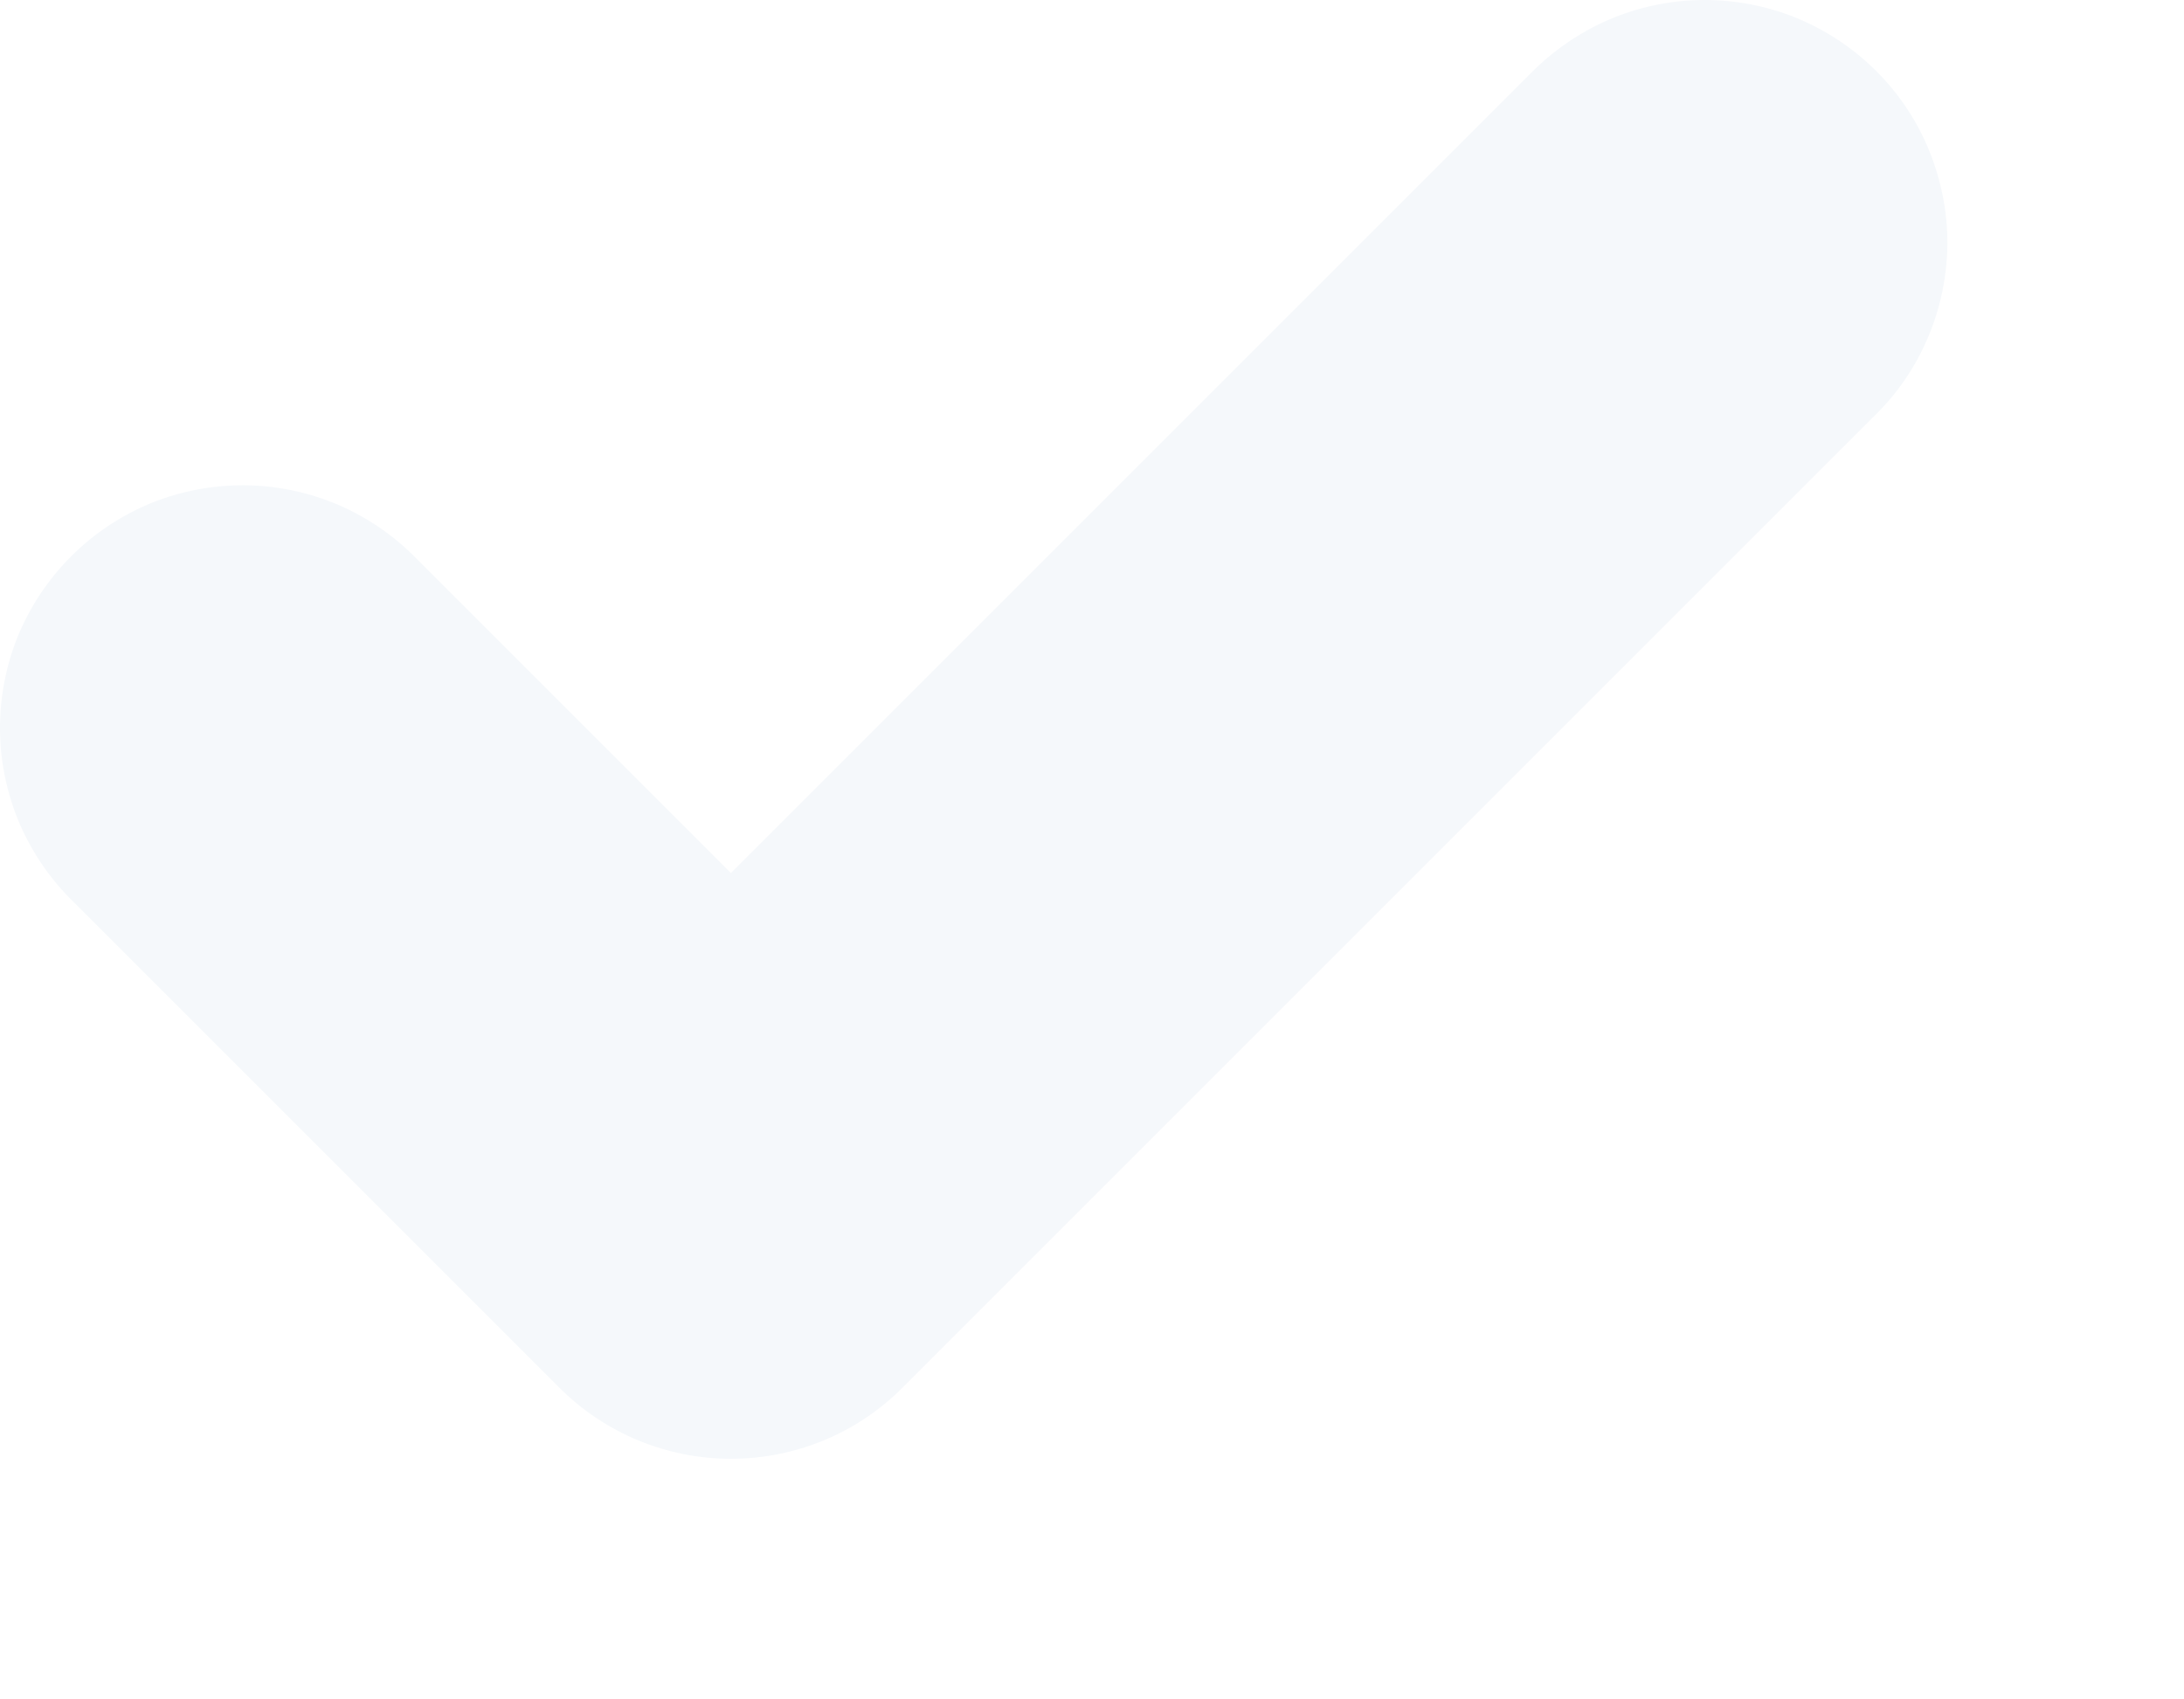
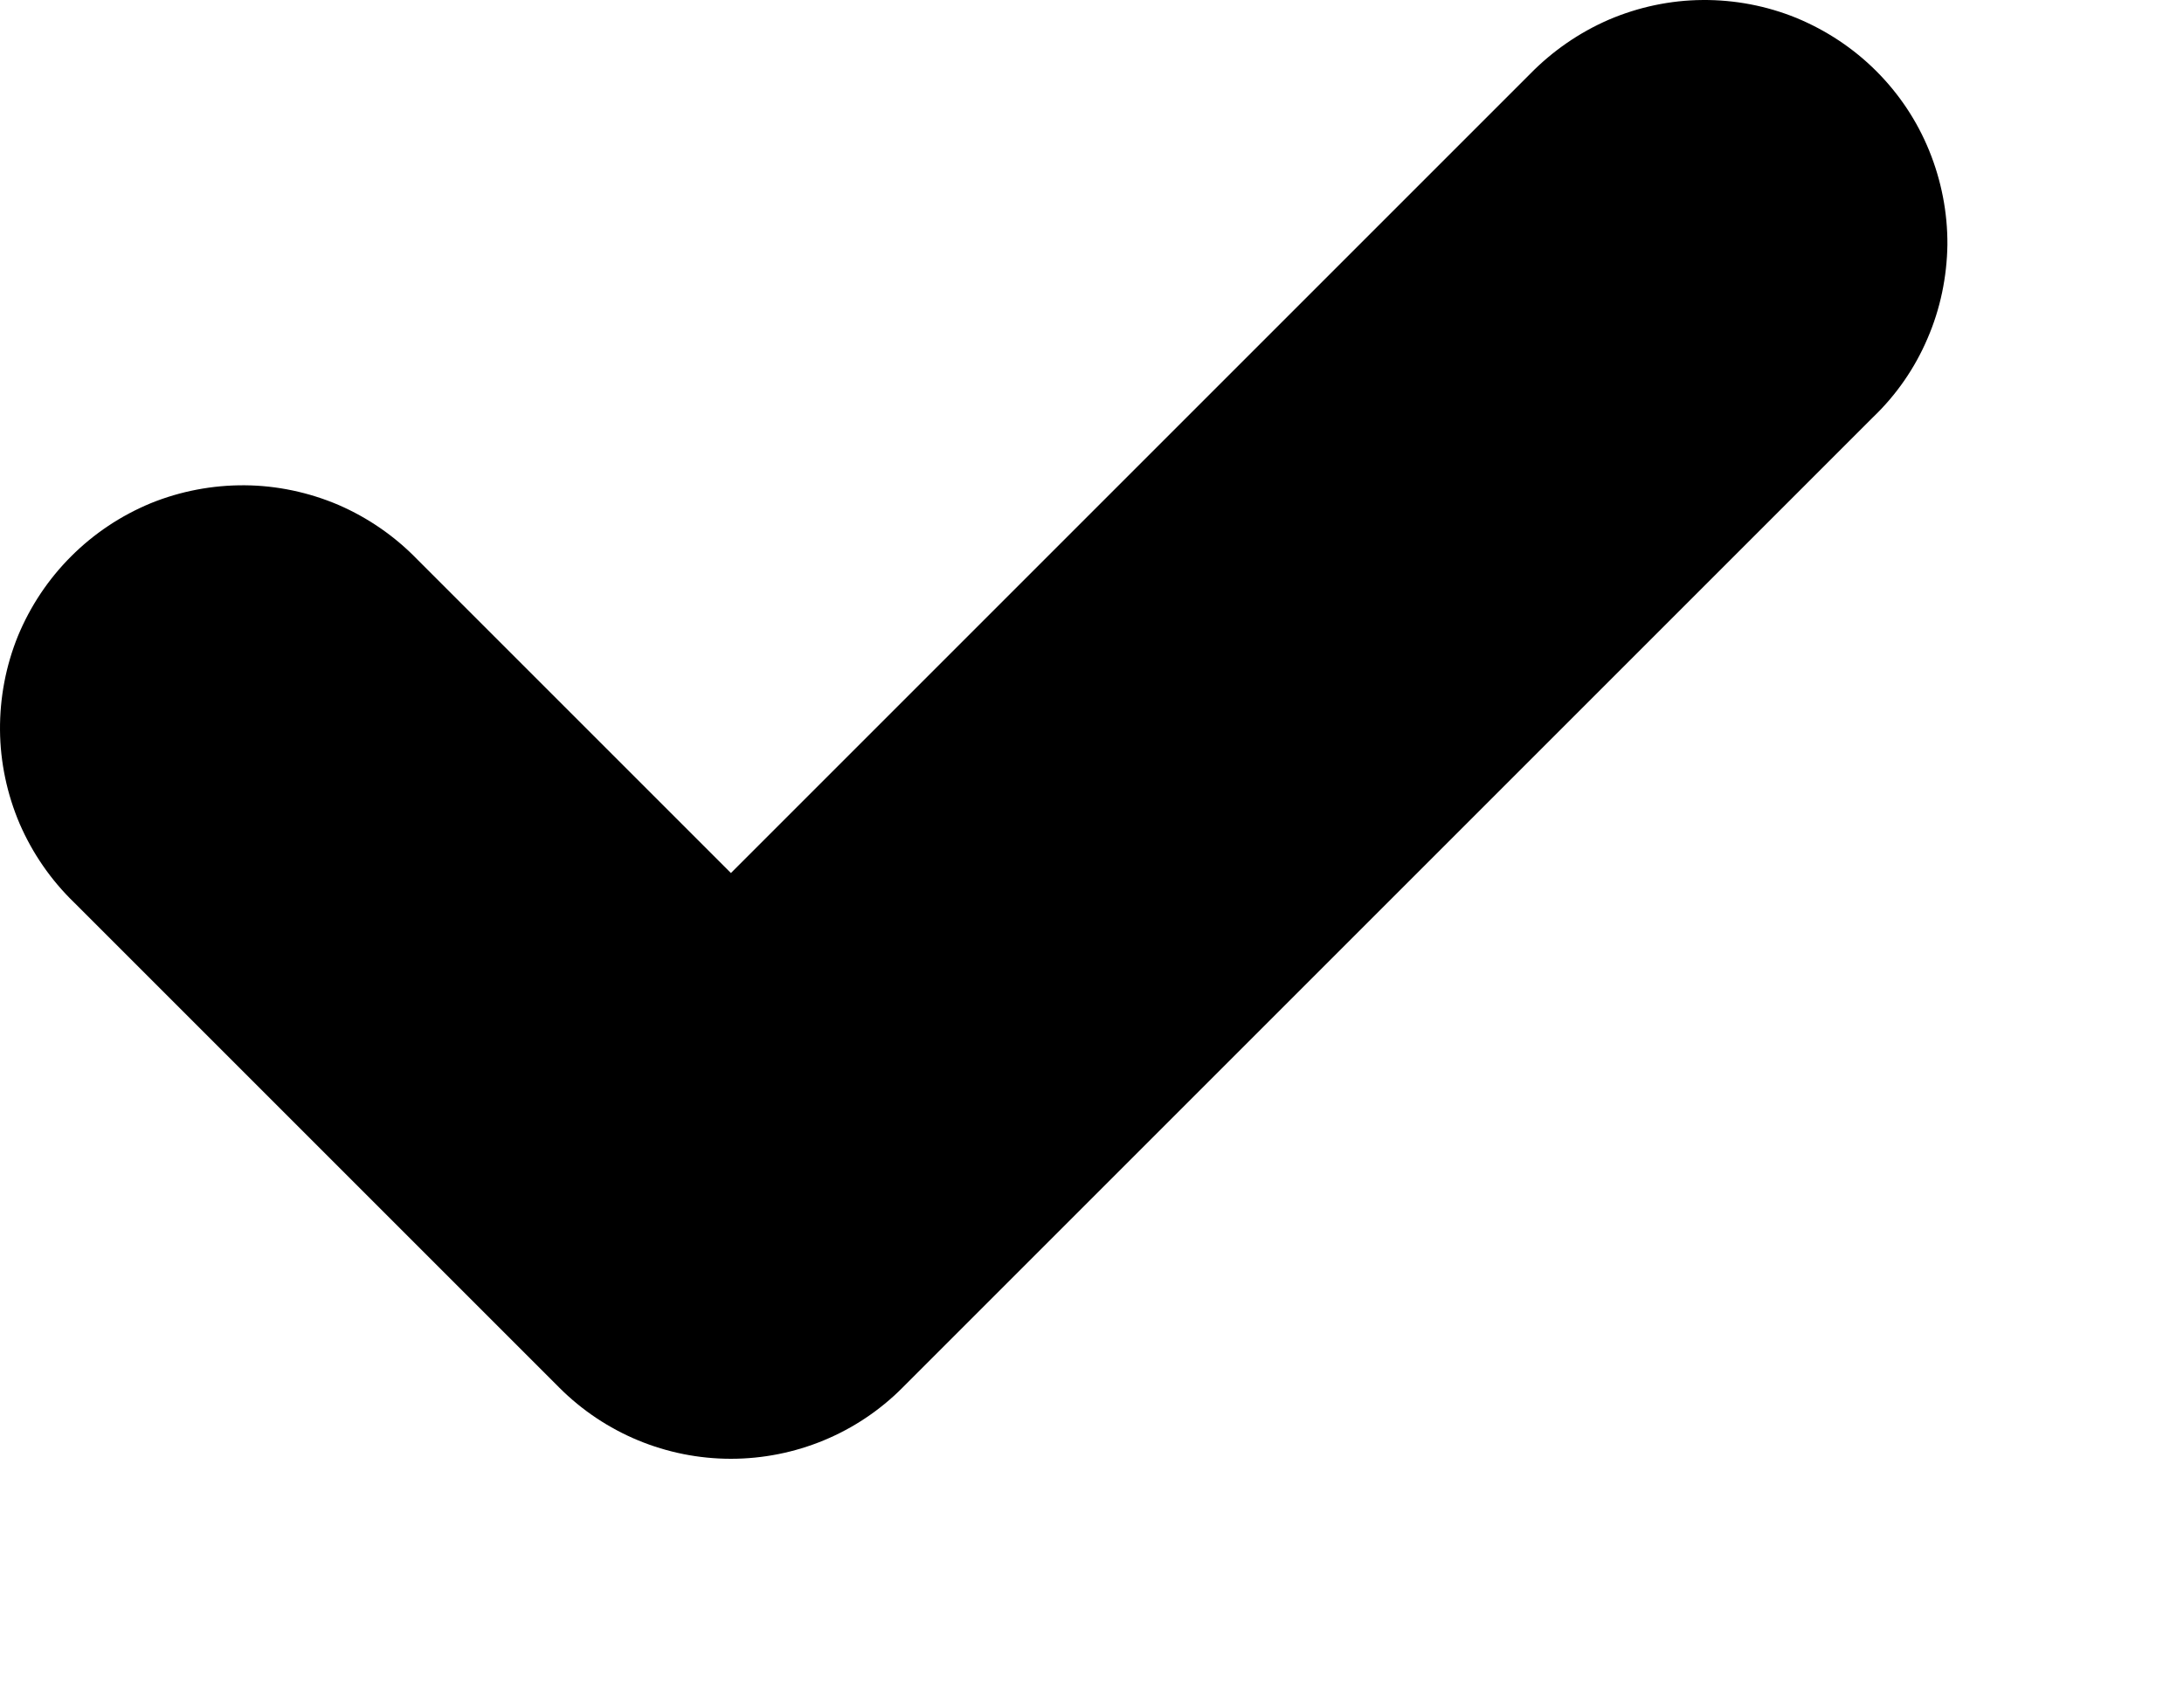
- <svg xmlns="http://www.w3.org/2000/svg" width="9" height="7" viewBox="0 0 9 7" fill="none">
-   <path fill-rule="evenodd" clip-rule="evenodd" d="M1.719 2.305C1.627 2.21 1.517 2.134 1.395 2.081C1.273 2.029 1.141 2.001 1.009 2C0.876 1.999 0.744 2.024 0.621 2.074C0.498 2.125 0.387 2.199 0.293 2.293C0.199 2.387 0.125 2.498 0.074 2.621C0.024 2.744 -0.001 2.876 3.77564e-05 3.009C0.001 3.141 0.029 3.273 0.081 3.395C0.134 3.517 0.21 3.627 0.305 3.719L2.305 5.719C2.493 5.907 2.747 6.012 3.012 6.012C3.277 6.012 3.532 5.907 3.719 5.719L7.719 1.719C7.815 1.627 7.891 1.517 7.943 1.395C7.996 1.273 8.023 1.141 8.025 1.009C8.026 0.876 8 0.744 7.95 0.621C7.9 0.498 7.826 0.387 7.732 0.293C7.638 0.199 7.526 0.125 7.403 0.074C7.28 0.024 7.149 -0.001 7.016 3.77557e-05C6.883 0.001 6.752 0.029 6.63 0.081C6.508 0.134 6.398 0.21 6.305 0.305L3.012 3.598L1.719 2.305Z" fill="#F5F8FB" />
+ <svg xmlns="http://www.w3.org/2000/svg" width="9" height="7" viewBox="0 0 9 7" fill="currentColor">
+   <path fill-rule="evenodd" clip-rule="evenodd" d="M1.719 2.305C1.627 2.21 1.517 2.134 1.395 2.081C1.273 2.029 1.141 2.001 1.009 2C0.876 1.999 0.744 2.024 0.621 2.074C0.498 2.125 0.387 2.199 0.293 2.293C0.199 2.387 0.125 2.498 0.074 2.621C0.024 2.744 -0.001 2.876 3.77564e-05 3.009C0.001 3.141 0.029 3.273 0.081 3.395C0.134 3.517 0.21 3.627 0.305 3.719L2.305 5.719C2.493 5.907 2.747 6.012 3.012 6.012C3.277 6.012 3.532 5.907 3.719 5.719L7.719 1.719C7.815 1.627 7.891 1.517 7.943 1.395C7.996 1.273 8.023 1.141 8.025 1.009C8.026 0.876 8 0.744 7.95 0.621C7.9 0.498 7.826 0.387 7.732 0.293C7.638 0.199 7.526 0.125 7.403 0.074C7.28 0.024 7.149 -0.001 7.016 3.77557e-05C6.883 0.001 6.752 0.029 6.63 0.081C6.508 0.134 6.398 0.21 6.305 0.305L3.012 3.598L1.719 2.305Z" fill="currentColor" />
</svg>
